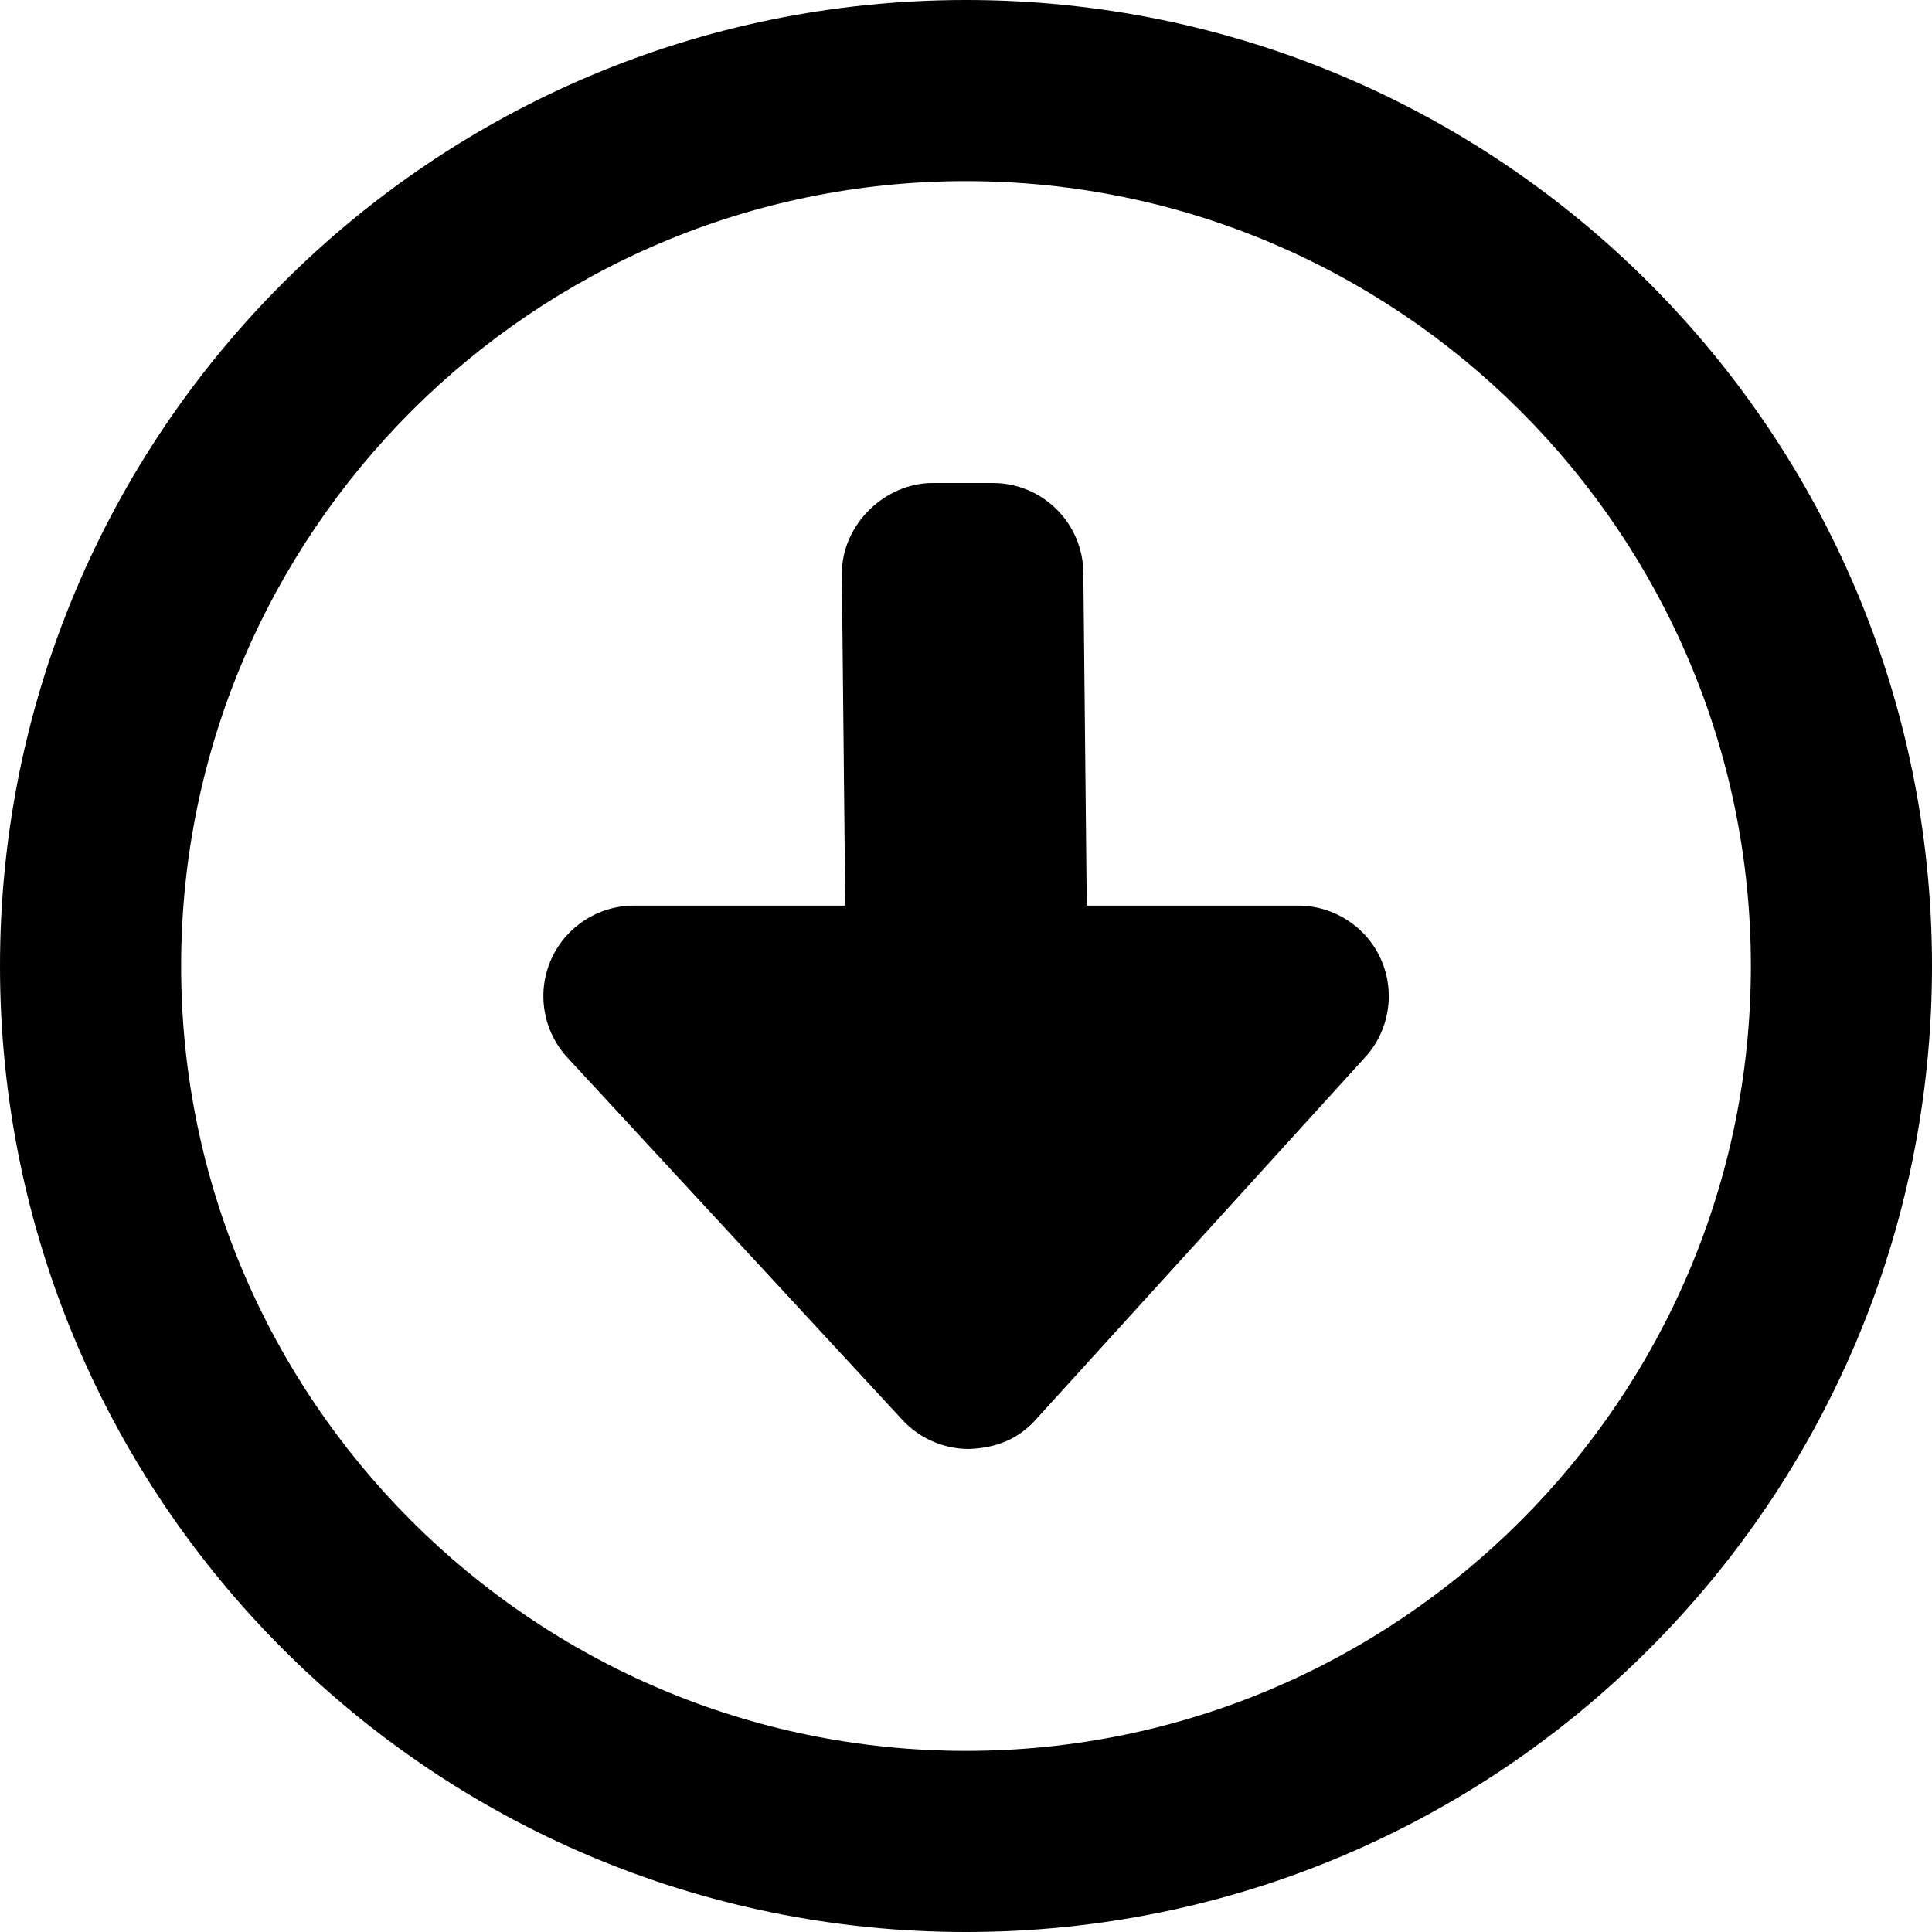
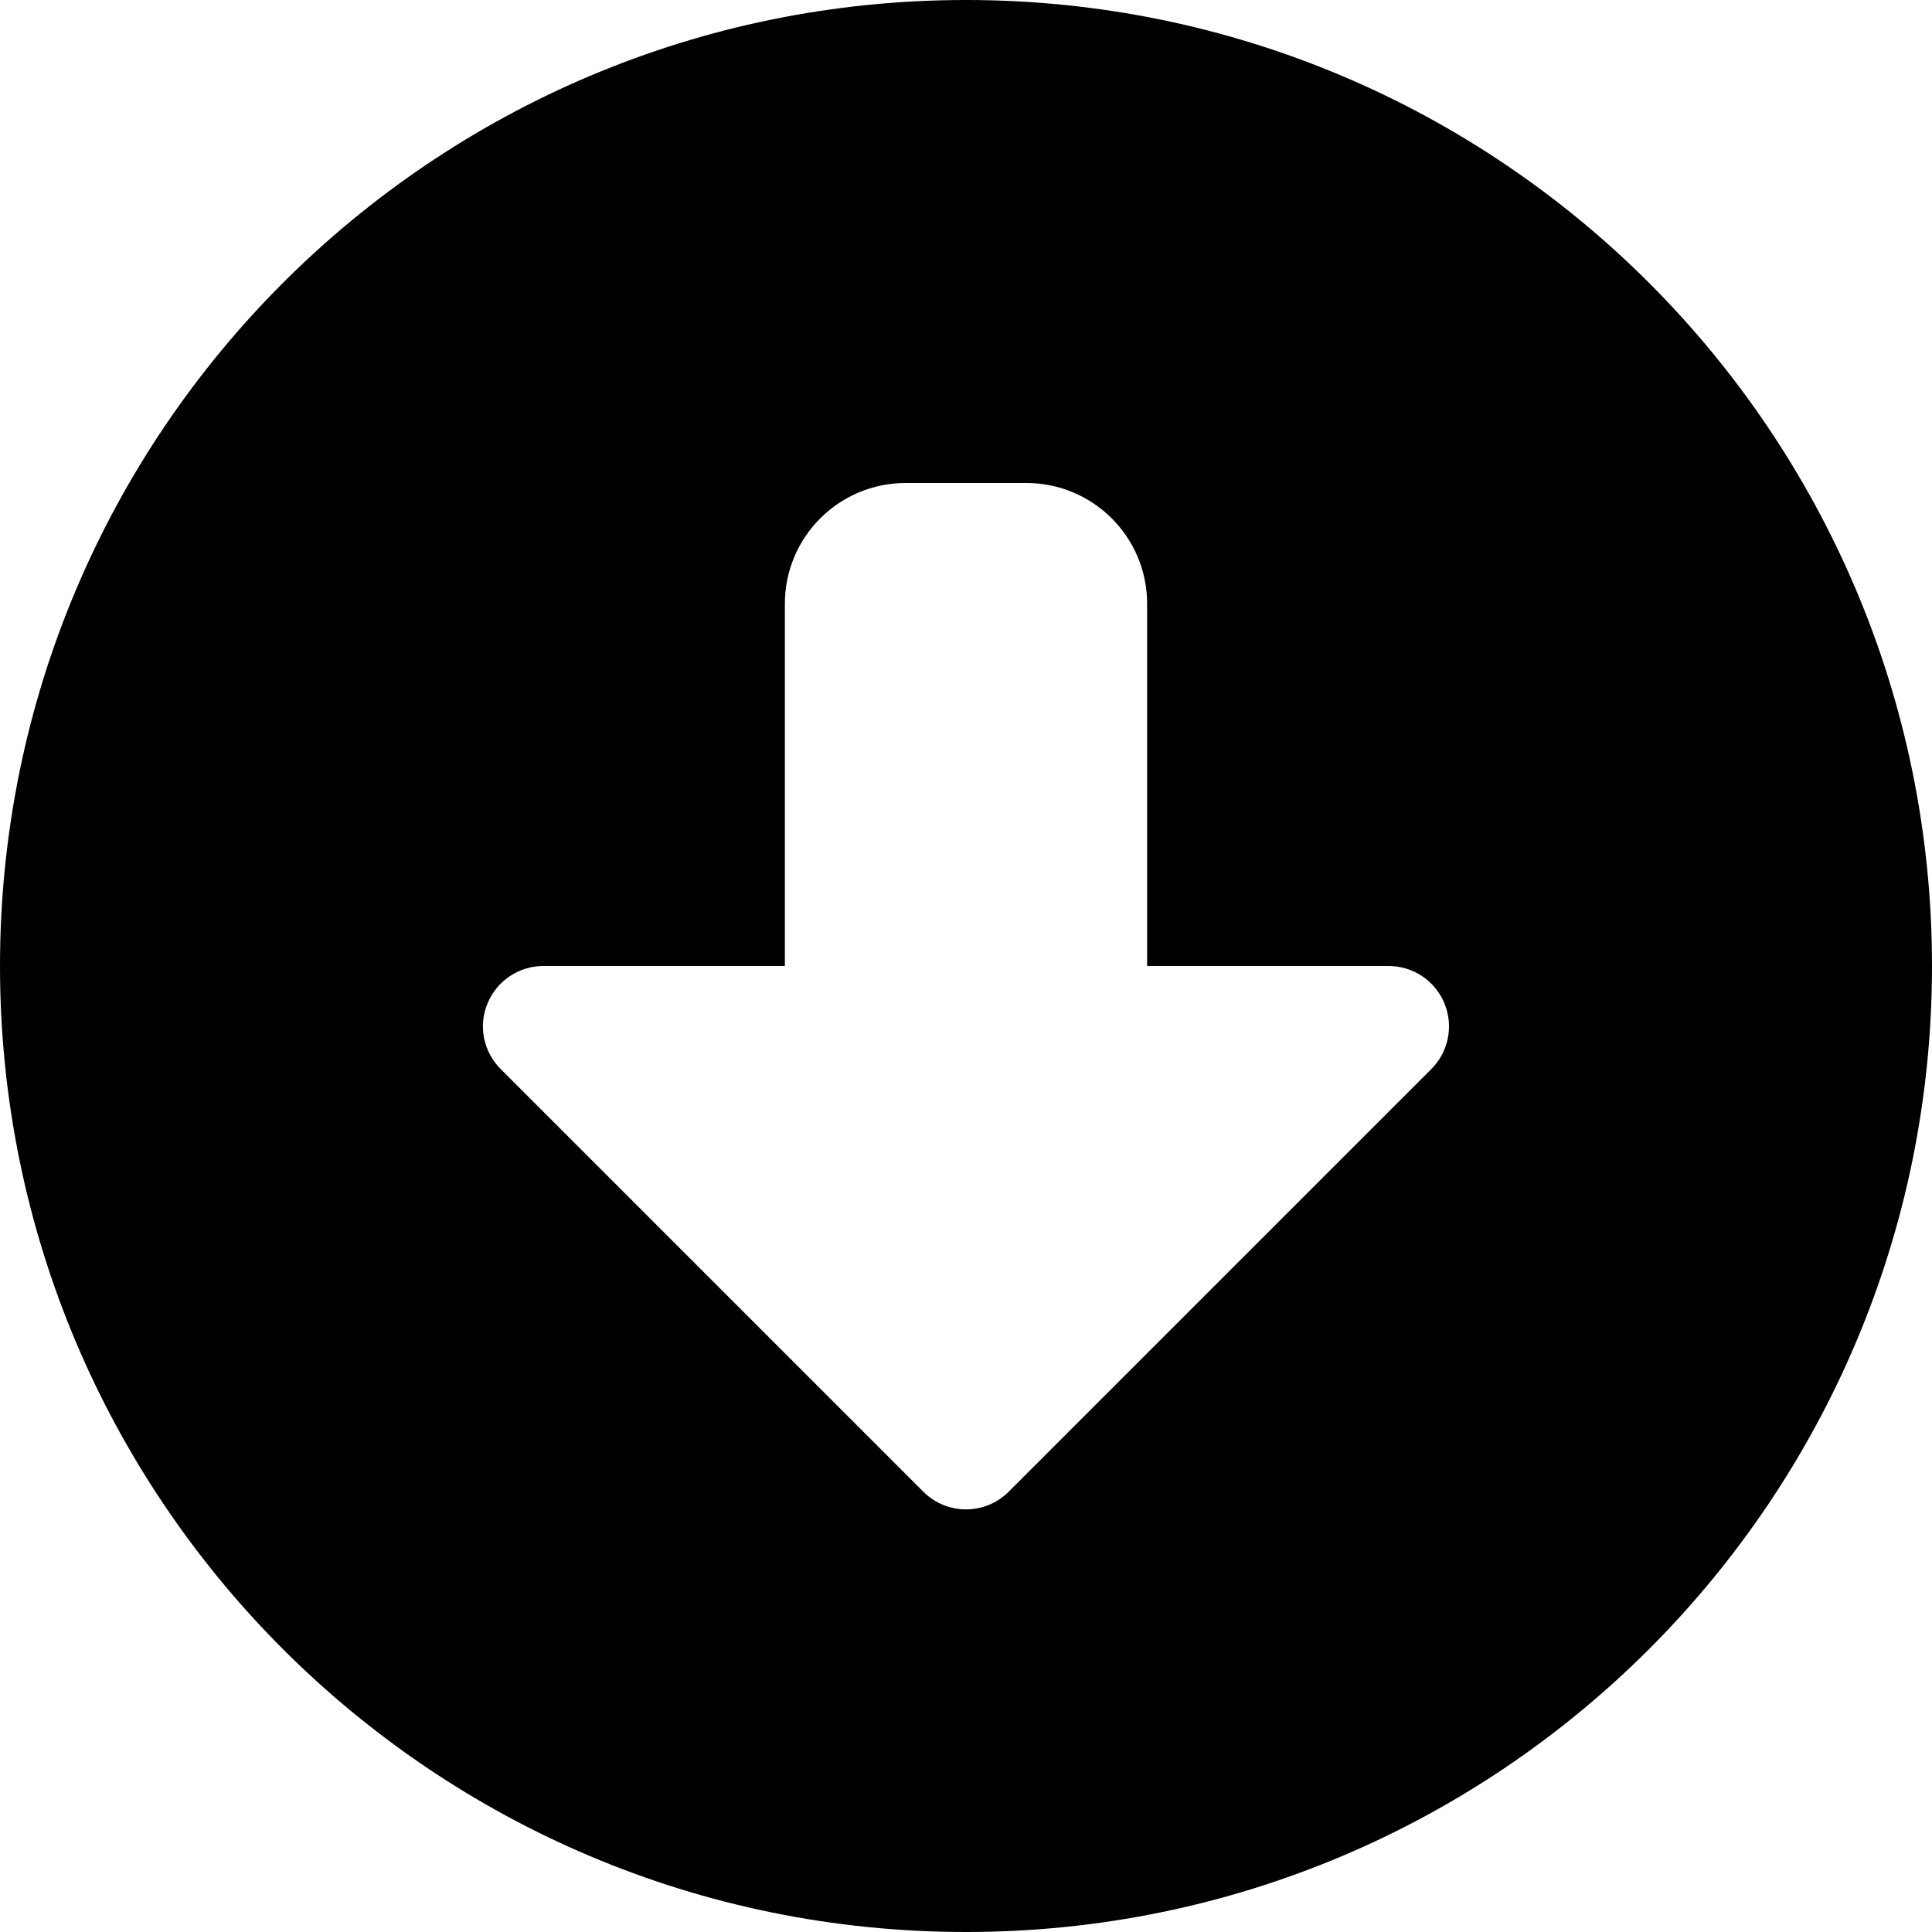
<svg xmlns="http://www.w3.org/2000/svg" viewBox="0 0 512 512">
-   <path d="M344 240h-56L287.1 152c0-13.25-10.75-24-24-24h-16C234.7 128 223.1 138.8 223.1 152L224 240h-56c-9.531 0-18.16 5.656-22 14.38C142.2 263.1 143.9 273.3 150.4 280.3l88.75 96C243.7 381.2 250.1 384 256.8 384c7.781-.312 13.25-2.875 17.75-7.844l87.25-96c6.406-7.031 8.031-17.19 4.188-25.88S353.5 240 344 240zM256 0C114.6 0 0 114.6 0 256s114.6 256 256 256s256-114.6 256-256S397.4 0 256 0zM256 464c-114.7 0-208-93.31-208-208S141.3 48 256 48s208 93.31 208 208S370.7 464 256 464z" />
+   <path d="M256 512c141.4 0 256-114.6 256-256s-114.6-256-256-256C114.6 0 0 114.6 0 256S114.6 512 256 512zM129.2 265.9C131.7 259.9 137.5 256 144 256h64V160c0-17.67 14.33-32 32-32h32c17.67 0 32 14.33 32 32v96h64c6.469 0 12.31 3.891 14.78 9.875c2.484 5.984 1.109 12.86-3.469 17.44l-112 112c-6.248 6.248-16.38 6.248-22.62 0l-112-112C128.1 278.7 126.7 271.9 129.2 265.9z" />
</svg>
